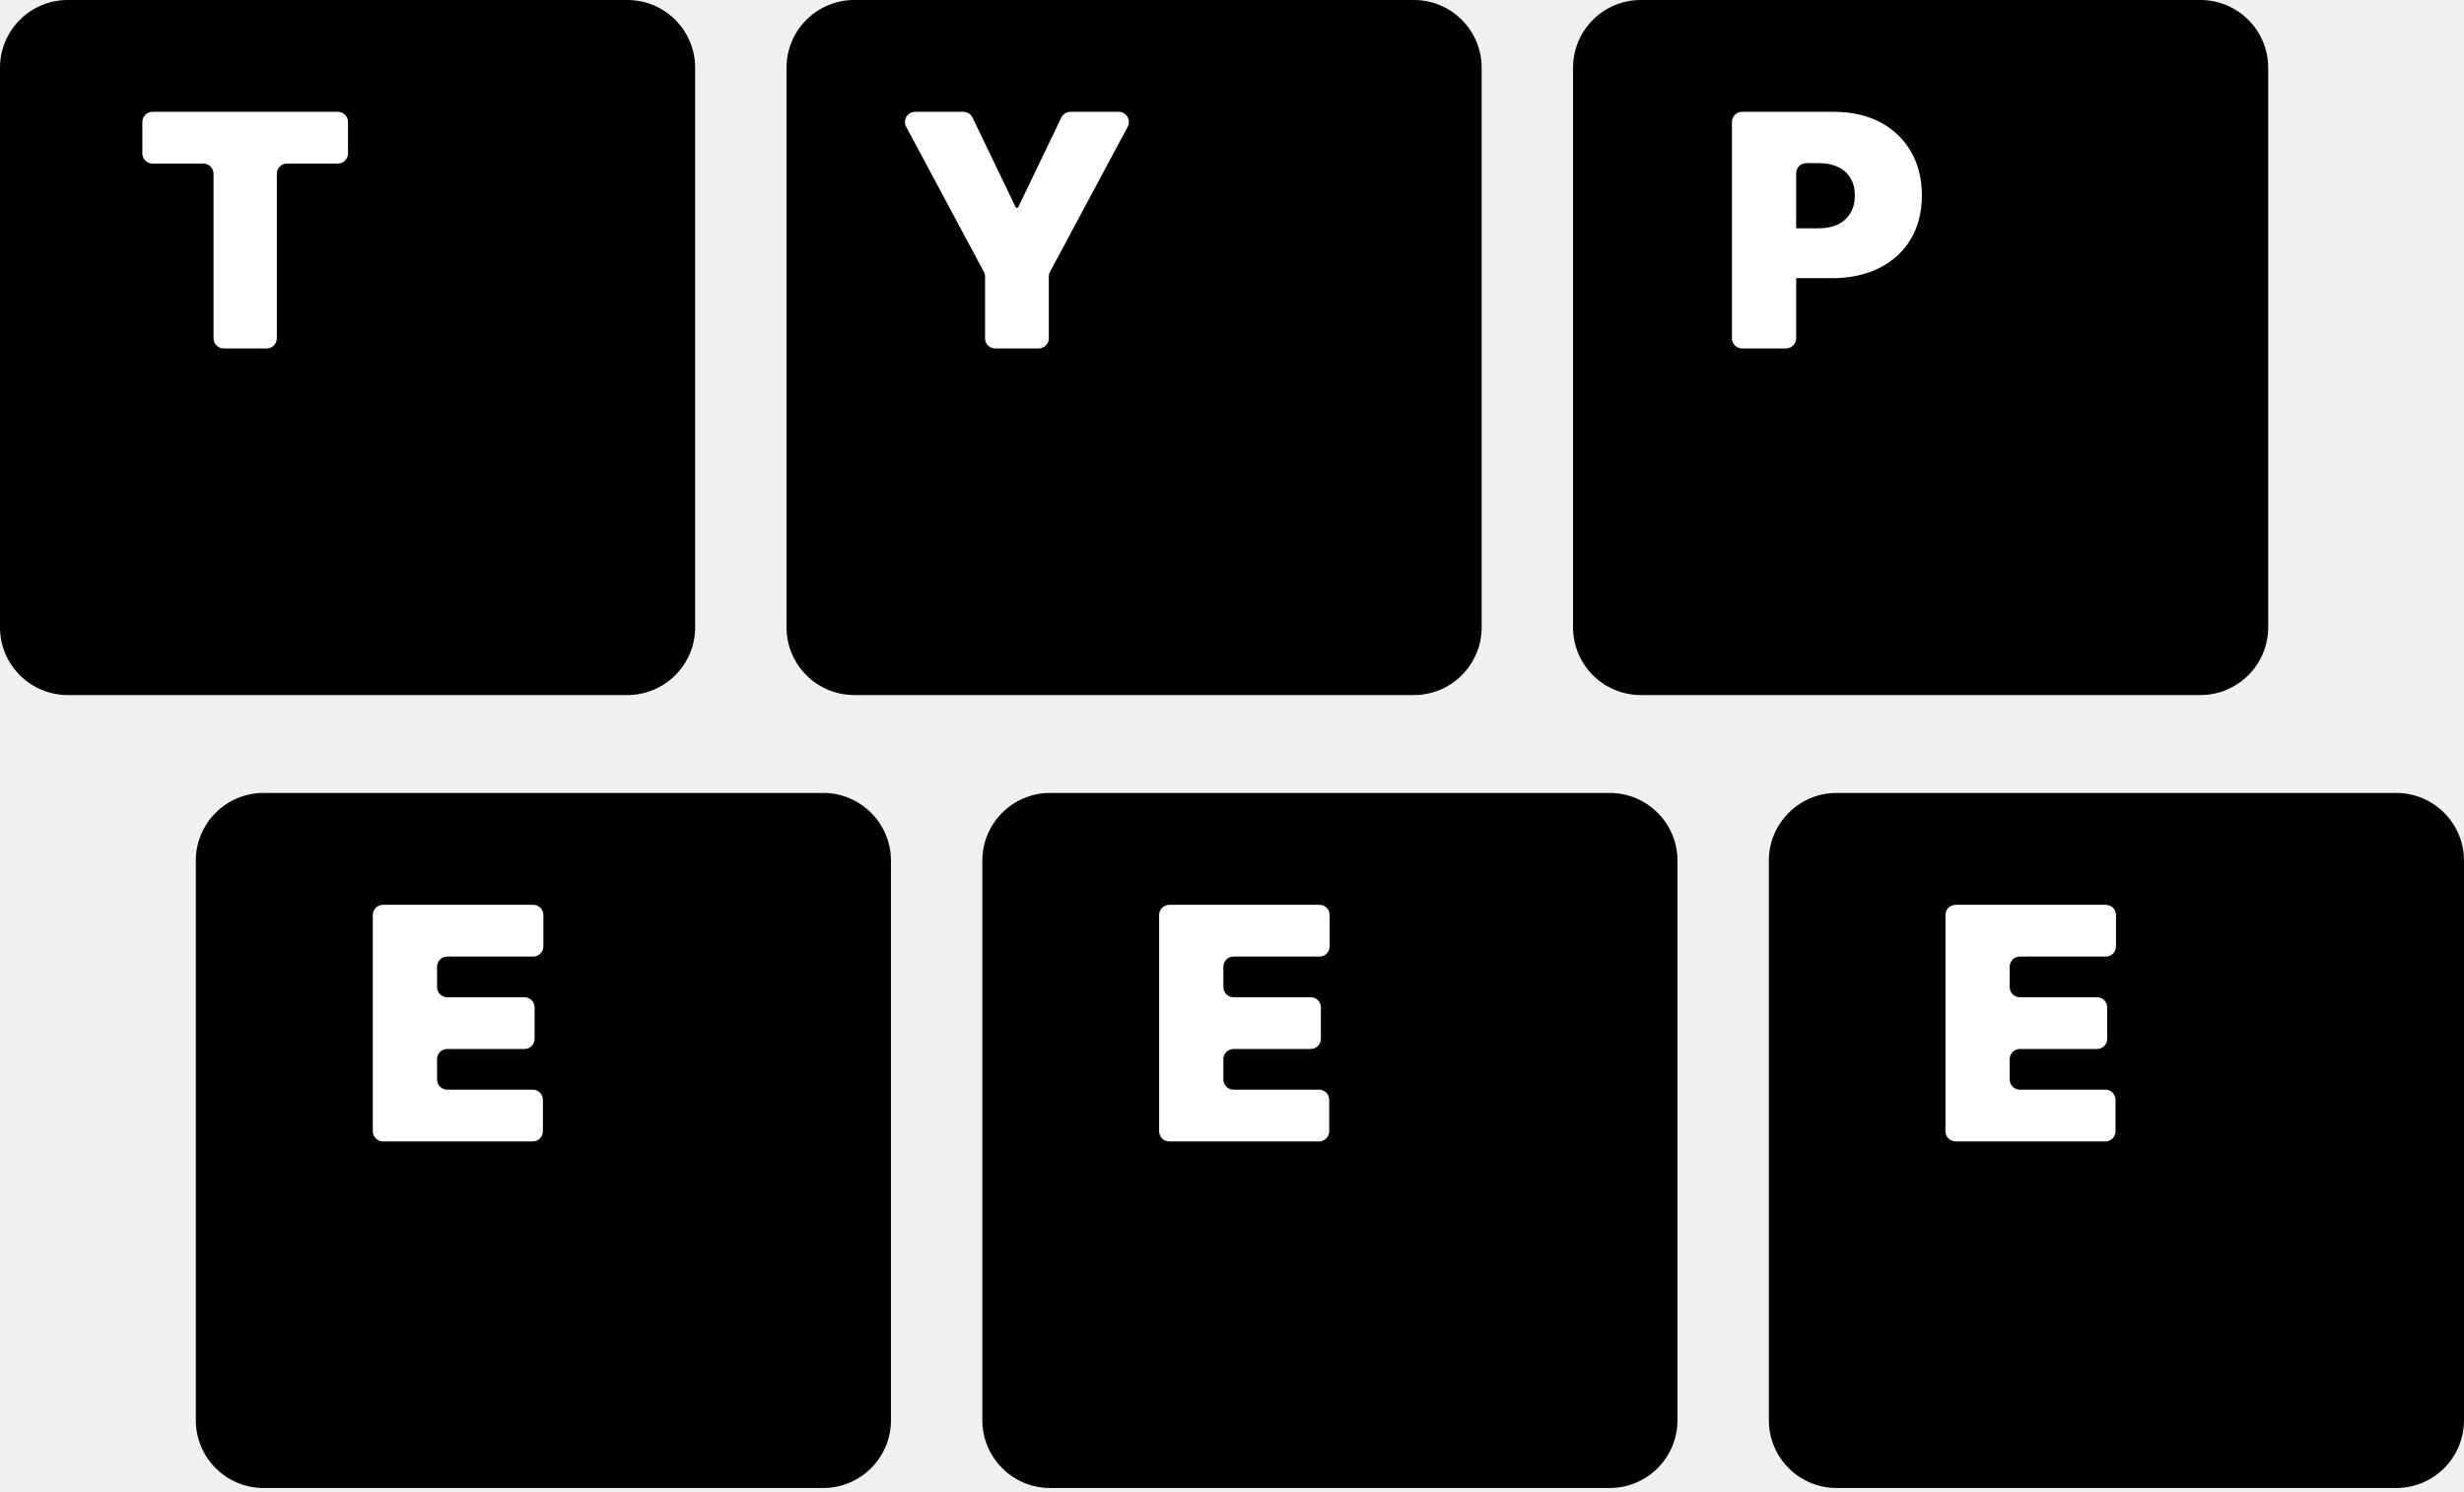
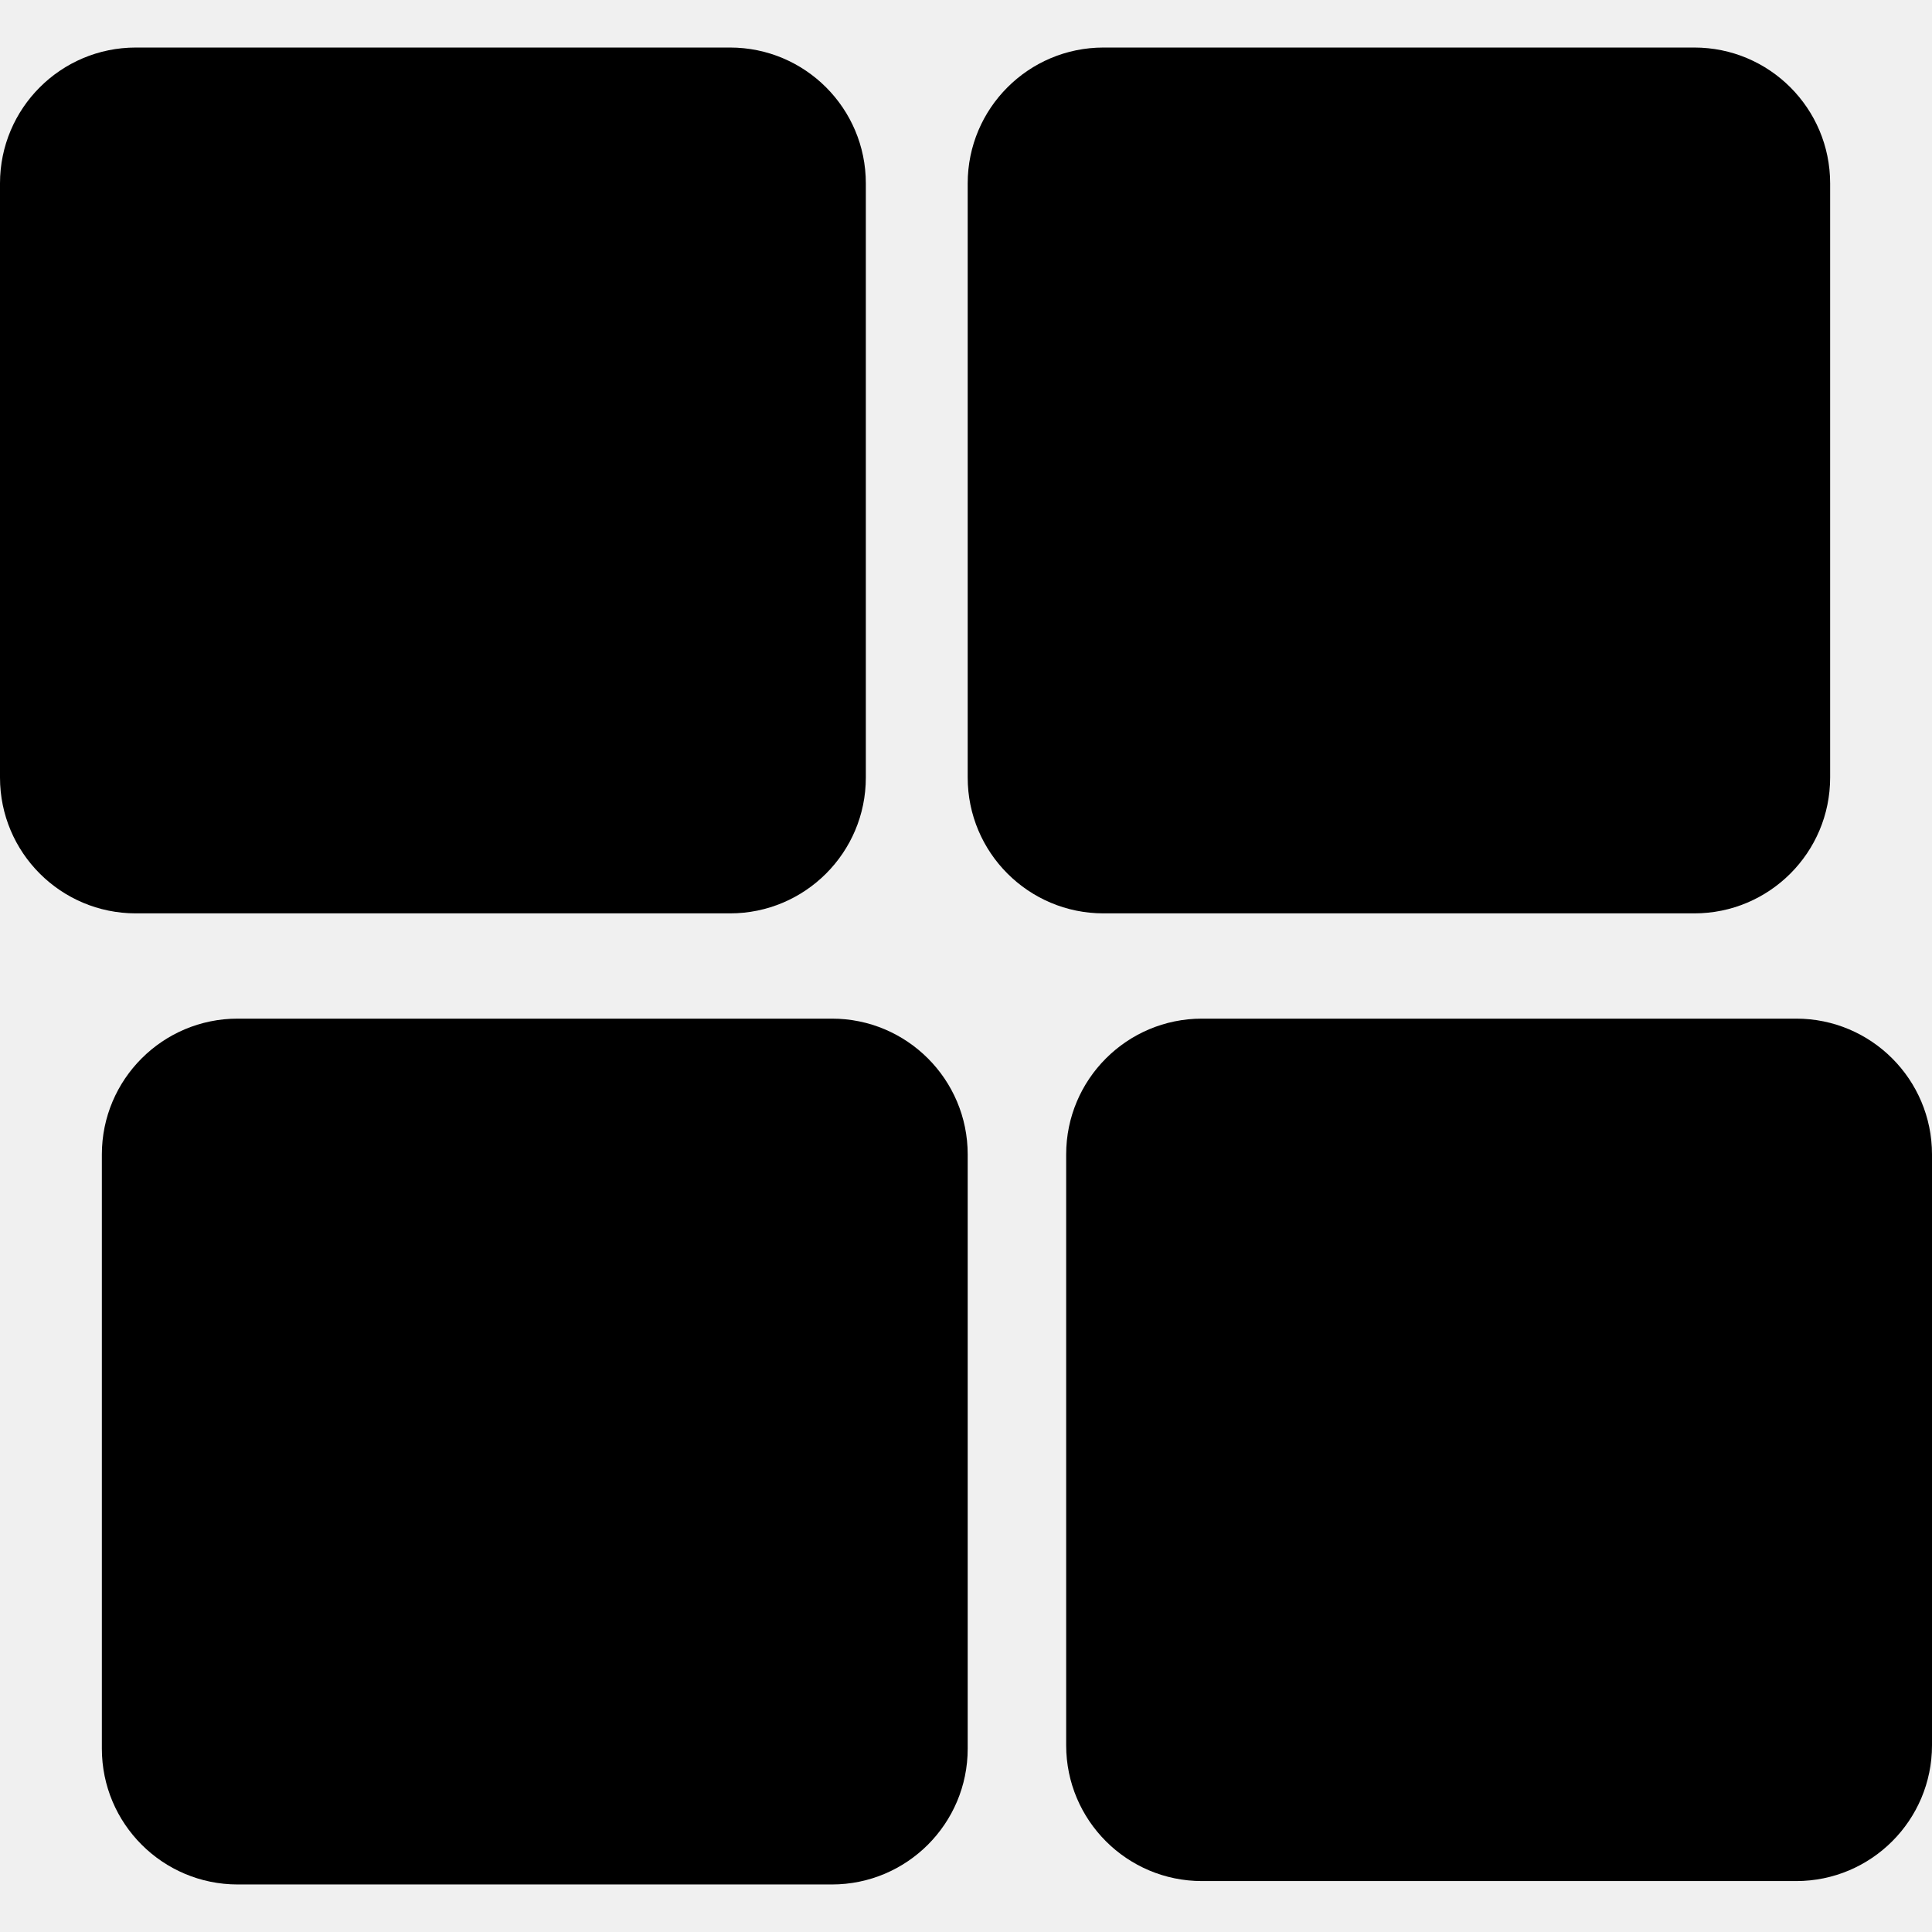
- <svg xmlns="http://www.w3.org/2000/svg" width="727" height="440" viewBox="0 0 727 440" fill="none">
-   <rect width="205.101" height="205.101" rx="20" fill="black" />
-   <rect x="57.775" y="233.988" width="205.101" height="205.101" rx="20" fill="black" />
-   <rect x="232.062" width="205.101" height="205.101" rx="20" fill="black" />
-   <rect x="289.837" y="233.988" width="205.101" height="205.101" rx="20" fill="black" />
-   <rect x="464.125" width="205.101" height="205.101" rx="20" fill="black" />
-   <rect x="521.899" y="233.988" width="205.101" height="205.101" rx="20" fill="black" />
-   <path d="M577 336.818C575.343 336.818 574 335.475 574 333.818V270C574 268.343 575.343 267 577 267H621.318C622.975 267 624.318 268.343 624.318 270V279.273C624.318 280.93 622.975 282.273 621.318 282.273H595.955C594.298 282.273 592.955 283.616 592.955 285.273V291.273C592.955 292.93 594.298 294.273 595.955 294.273H618.727C620.384 294.273 621.727 295.616 621.727 297.273V306.545C621.727 308.202 620.384 309.545 618.727 309.545H595.955C594.298 309.545 592.955 310.889 592.955 312.545V318.545C592.955 320.202 594.298 321.545 595.955 321.545H621.182C622.839 321.545 624.182 322.889 624.182 324.545V333.818C624.182 335.475 622.839 336.818 621.182 336.818H577Z" fill="white" />
-   <path d="M345 336.818C343.343 336.818 342 335.475 342 333.818V270C342 268.343 343.343 267 345 267H389.318C390.975 267 392.318 268.343 392.318 270V279.273C392.318 280.93 390.975 282.273 389.318 282.273H363.955C362.298 282.273 360.955 283.616 360.955 285.273V291.273C360.955 292.93 362.298 294.273 363.955 294.273H386.727C388.384 294.273 389.727 295.616 389.727 297.273V306.545C389.727 308.202 388.384 309.545 386.727 309.545H363.955C362.298 309.545 360.955 310.889 360.955 312.545V318.545C360.955 320.202 362.298 321.545 363.955 321.545H389.182C390.839 321.545 392.182 322.889 392.182 324.545V333.818C392.182 335.475 390.839 336.818 389.182 336.818H345Z" fill="white" />
-   <path d="M113 336.818C111.343 336.818 110 335.475 110 333.818V270C110 268.343 111.343 267 113 267H157.318C158.975 267 160.318 268.343 160.318 270V279.273C160.318 280.93 158.975 282.273 157.318 282.273H131.955C130.298 282.273 128.955 283.616 128.955 285.273V291.273C128.955 292.93 130.298 294.273 131.955 294.273H154.727C156.384 294.273 157.727 295.616 157.727 297.273V306.545C157.727 308.202 156.384 309.545 154.727 309.545H131.955C130.298 309.545 128.955 310.889 128.955 312.545V318.545C128.955 320.202 130.298 321.545 131.955 321.545H157.182C158.839 321.545 160.182 322.889 160.182 324.545V333.818C160.182 335.475 158.839 336.818 157.182 336.818H113Z" fill="white" />
-   <path d="M514 102.818C512.343 102.818 511 101.475 511 99.818V36C511 34.343 512.343 33 514 33H541.136C546.318 33 550.852 34.023 554.739 36.068C558.625 38.114 561.648 40.989 563.807 44.693C565.966 48.398 567.045 52.727 567.045 57.682C567.045 62.682 565.932 67.011 563.705 70.671C561.5 74.329 558.398 77.148 554.398 79.125C550.42 81.102 545.773 82.091 540.455 82.091H525.455C523.798 82.091 522.455 80.748 522.455 79.091V70.364C522.455 68.707 523.798 67.364 525.455 67.364H536.636C538.864 67.364 540.761 66.977 542.33 66.204C543.92 65.409 545.136 64.284 545.977 62.83C546.841 61.375 547.273 59.659 547.273 57.682C547.273 55.682 546.841 53.977 545.977 52.568C545.136 51.136 543.92 50.045 542.33 49.295C540.761 48.523 538.864 48.136 536.636 48.136H532.955C531.298 48.136 529.955 49.48 529.955 51.136V99.818C529.955 101.475 528.611 102.818 526.955 102.818H514Z" fill="white" />
-   <path d="M267.366 37.416C266.295 35.418 267.743 33 270.01 33H284.25C285.403 33 286.454 33.661 286.954 34.7L299.655 61.118C299.727 61.268 299.879 61.364 300.045 61.364V61.364C300.212 61.364 300.364 61.268 300.436 61.118L313.137 34.7C313.637 33.661 314.688 33 315.841 33H330.081C332.348 33 333.796 35.418 332.725 37.416L309.81 80.2C309.577 80.636 309.455 81.122 309.455 81.617V99.818C309.455 101.475 308.111 102.818 306.455 102.818H293.636C291.98 102.818 290.636 101.475 290.636 99.818V81.617C290.636 81.122 290.514 80.636 290.281 80.2L267.366 37.416Z" fill="white" />
-   <path d="M45 48.273C43.343 48.273 42 46.93 42 45.273V36C42 34.343 43.343 33 45 33H99.682C101.339 33 102.682 34.343 102.682 36V45.273C102.682 46.93 101.339 48.273 99.682 48.273H84.682C83.025 48.273 81.682 49.616 81.682 51.273V99.818C81.682 101.475 80.339 102.818 78.682 102.818H66C64.343 102.818 63 101.475 63 99.818V51.273C63 49.616 61.657 48.273 60 48.273H45Z" fill="white" />
+ <svg xmlns="http://www.w3.org/2000/svg" width="569" height="569" viewBox="0 0 569 569" fill="none">
+   <rect y="14" width="255" height="255" rx="40" fill="black" />
+   <rect x="30" y="300" width="255" height="255" rx="40" fill="black" />
+   <rect x="314" y="300" width="255" height="254" rx="40" fill="black" />
+   <rect x="285" y="14" width="254" height="255" rx="40" fill="black" />
</svg>
